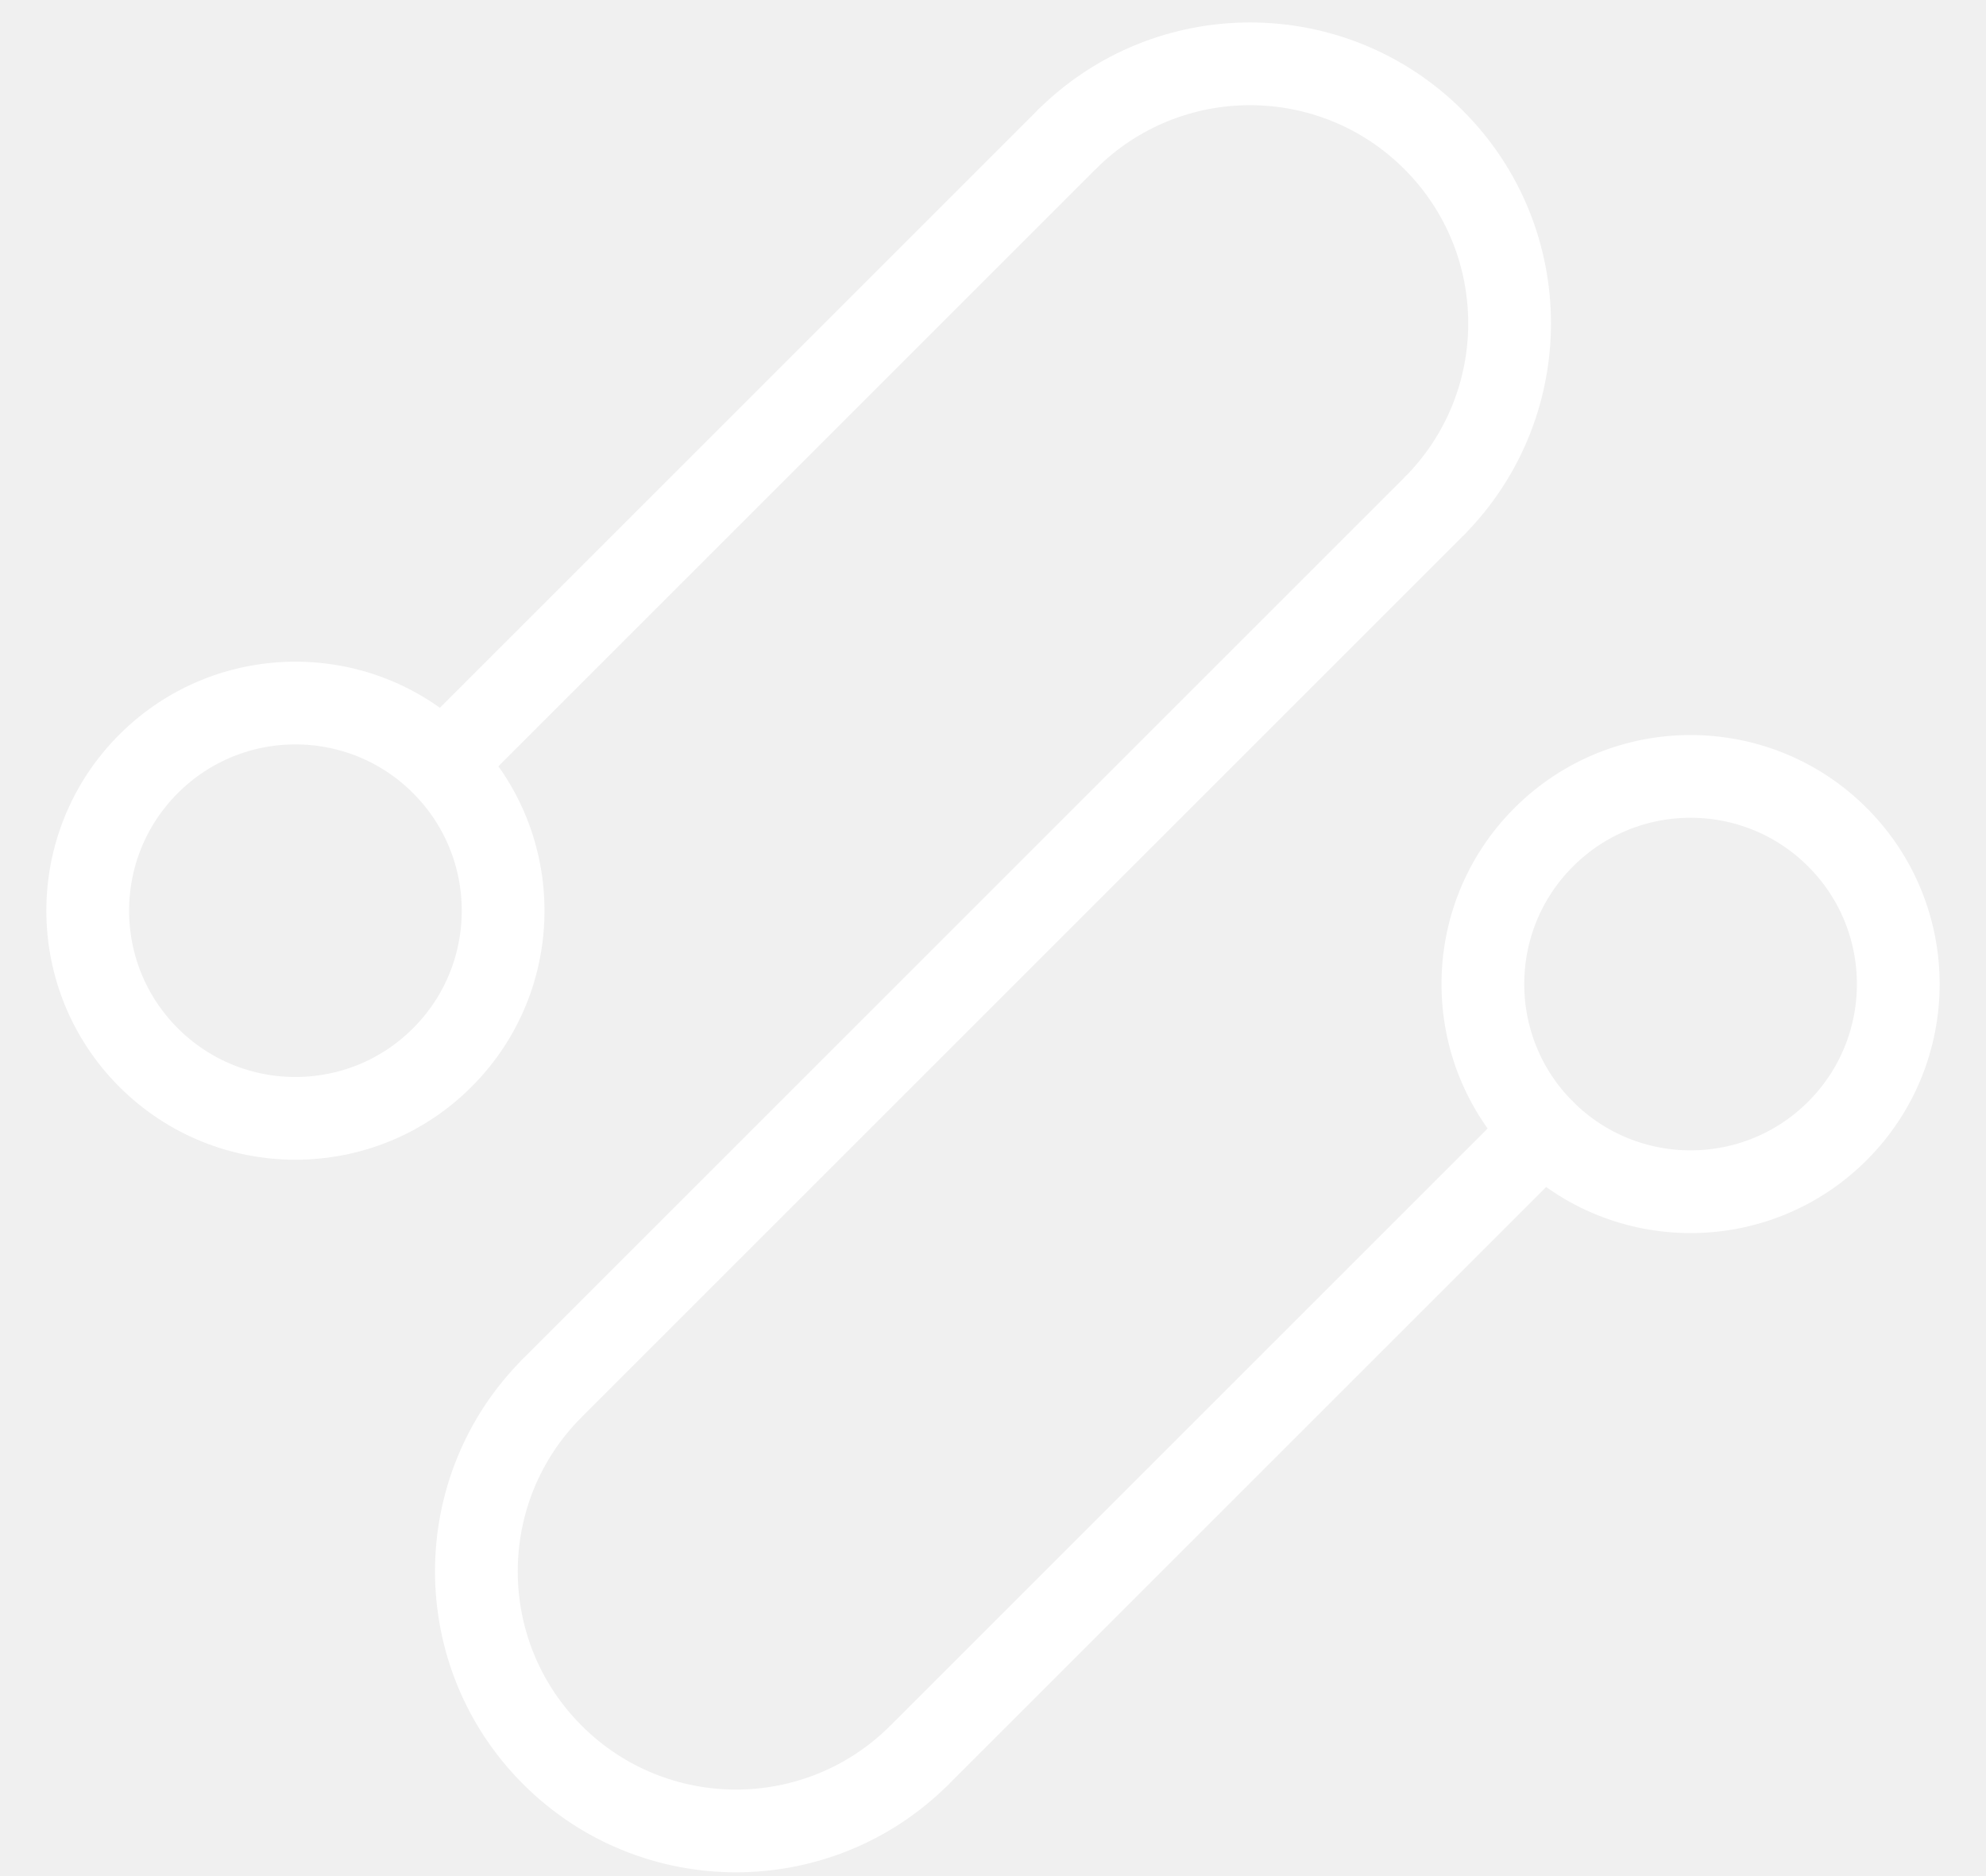
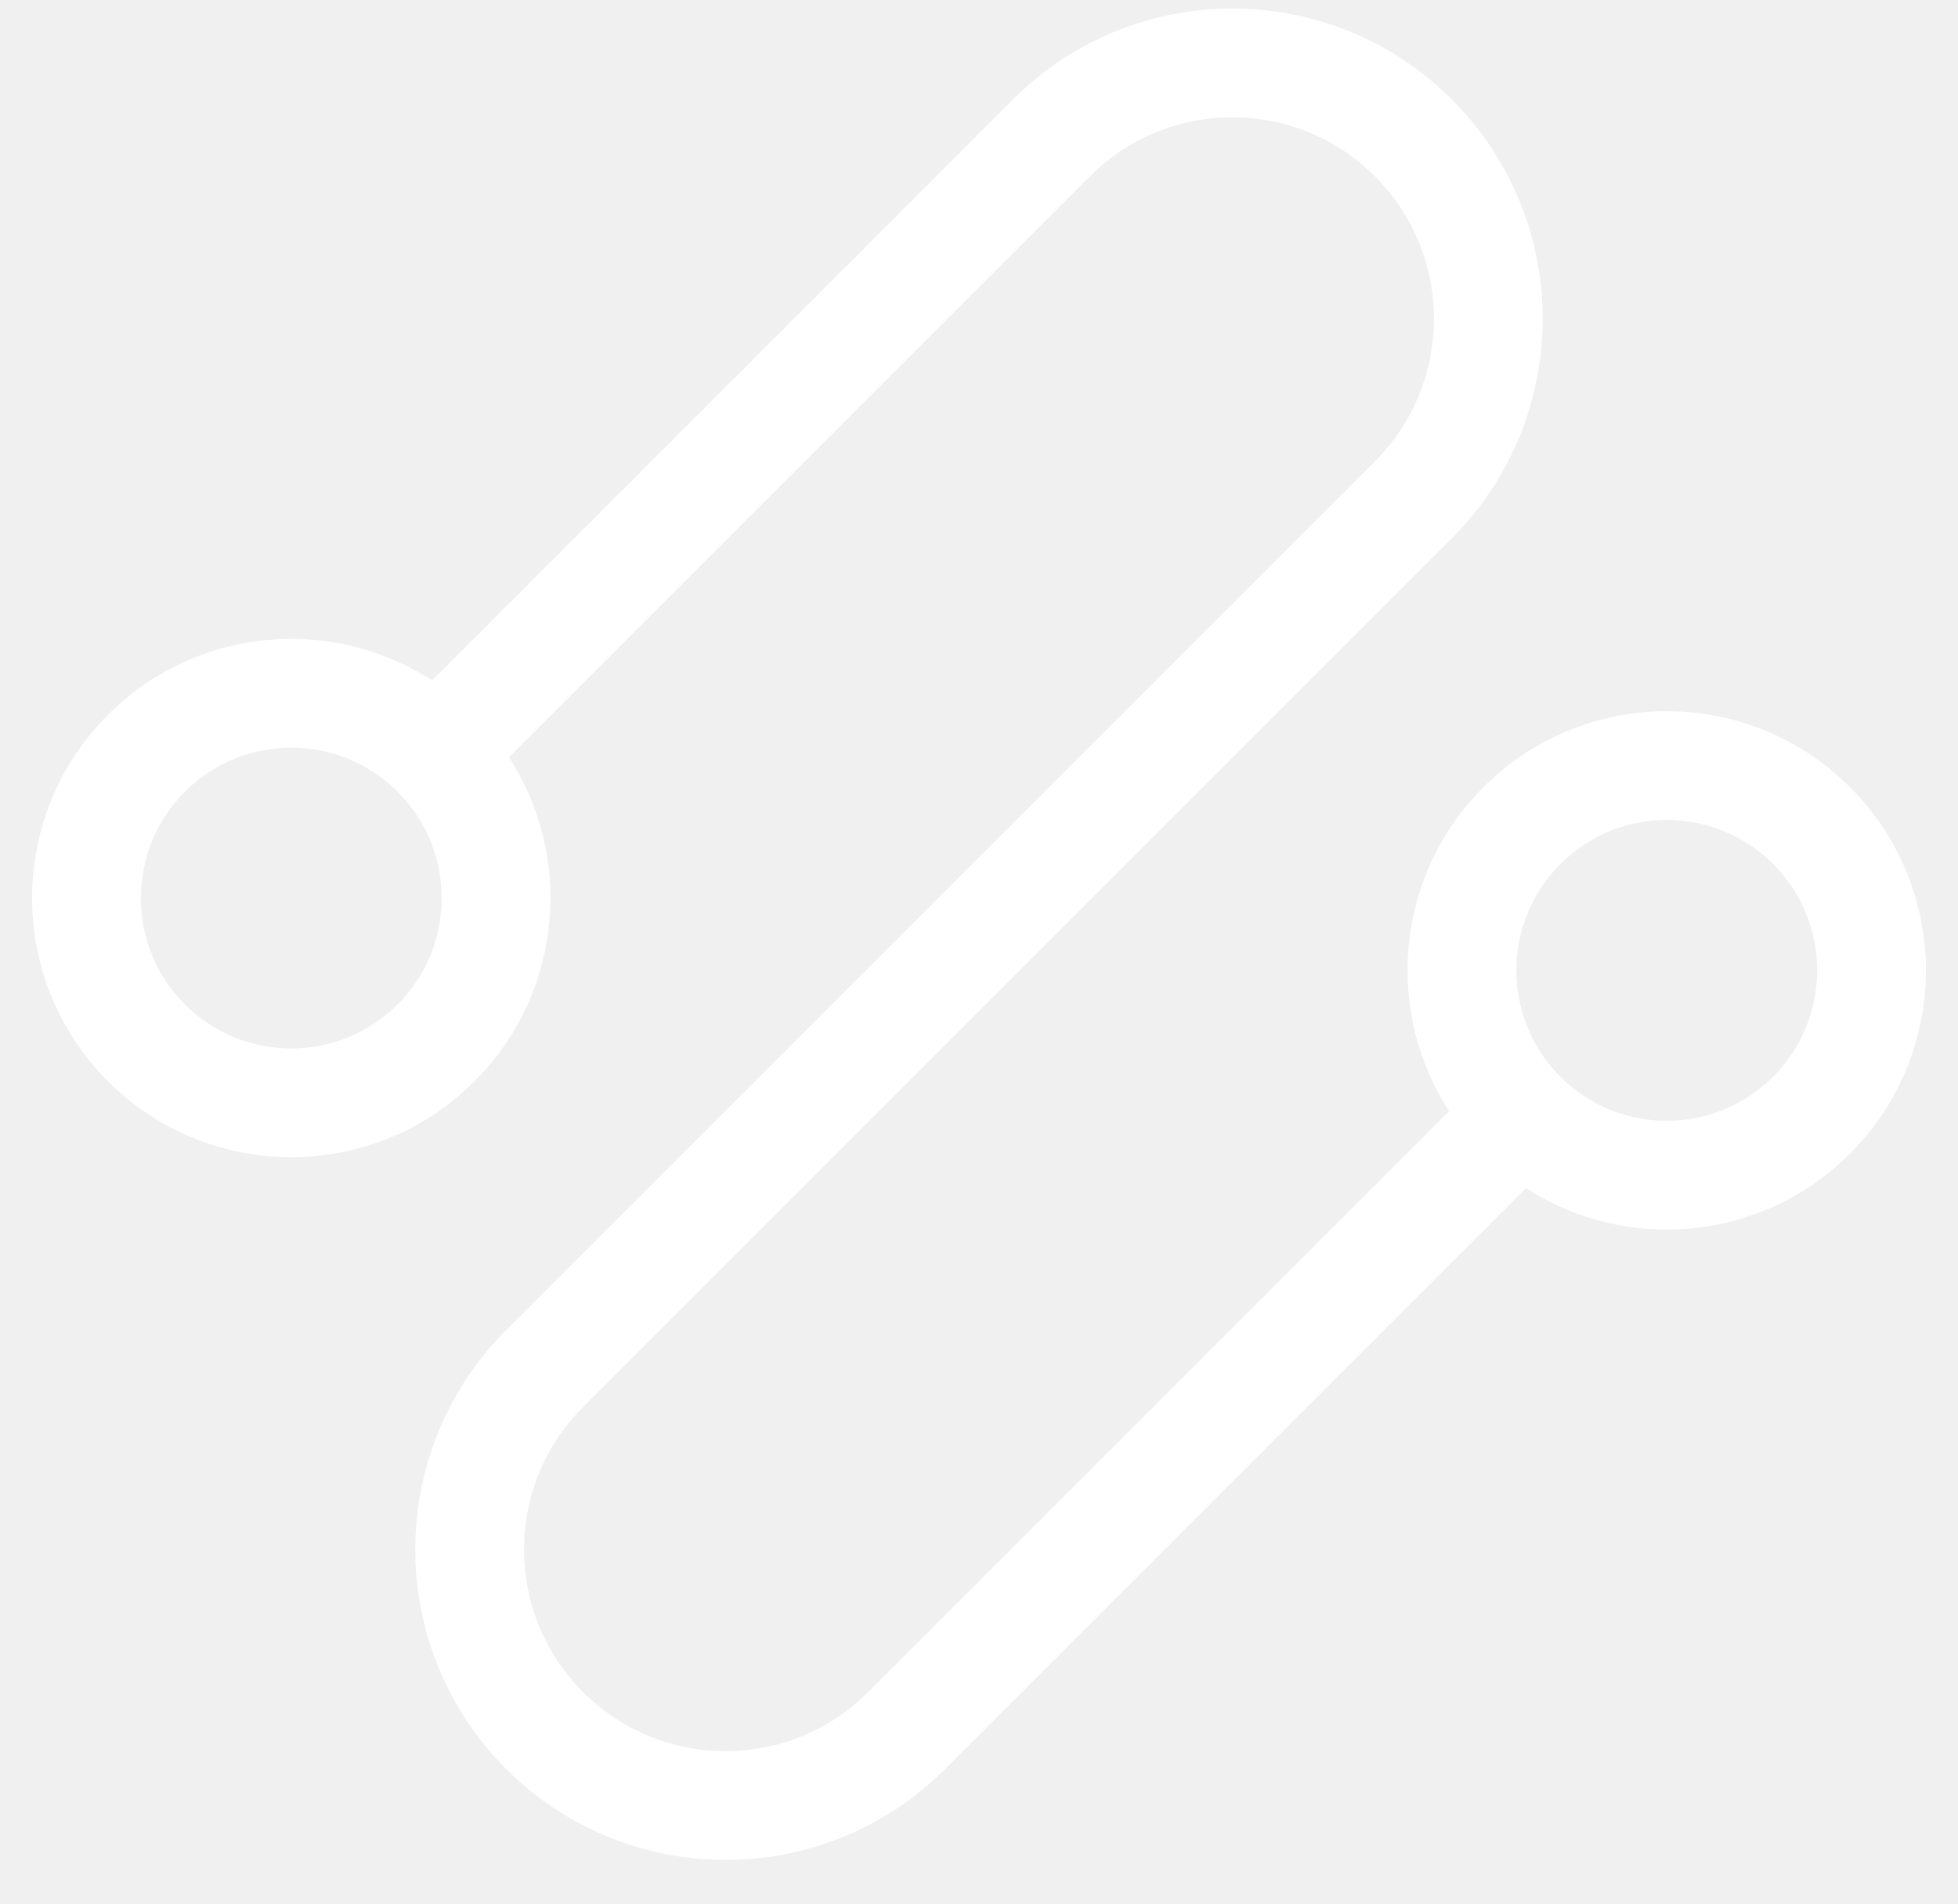
- <svg xmlns="http://www.w3.org/2000/svg" width="36px" height="34px" viewBox="0 0 36 34" version="1.1">
+ <svg xmlns="http://www.w3.org/2000/svg" width="36px" height="35px" viewBox="0 0 36 35" version="1.1">
  <g id="页面-1" stroke="none" stroke-width="1" fill="none" fill-rule="evenodd">
-     <g id="低优先级" transform="translate(-611, -1169)">
-       <g id="private-line" transform="translate(608, 1165)">
+     <g id="低优先级" transform="translate(-621, -1226)">
+       <g id="private-line" transform="translate(618, 1222)">
        <polygon id="矩形备份-19" points="3 4 39 4 39 40 27.485 40 3 40" />
-         <g id="编组-11" transform="translate(21, 21.17647) rotate(-45) translate(-21, -21.17647) translate(5, 8)" stroke="#FFFFFF" stroke-width="1.5">
+         <g id="编组-11" transform="translate(21.22877, 21.40524) rotate(-45) translate(-21.22877, -21.40524) translate(5.22877, 7.90524)" stroke="#FFFFFF" stroke-width="2">
          <circle id="椭圆形" cx="7.529" cy="3.765" r="3.765" />
          <circle id="椭圆形" cx="24.471" cy="22.588" r="3.765" />
          <path d="M27.294,13.176 L27.294,13.176 C29.893,13.176 32,11.07 32,8.471 C32,5.872 29.893,3.765 27.294,3.765" id="路径" />
          <path d="M4.706,13.176 C2.107,13.176 0,15.283 0,17.882 C0,20.481 2.107,22.588 4.706,22.588 L4.706,22.588" id="路径" />
          <line x1="11.765" y1="3.765" x2="27.294" y2="3.765" id="直线" stroke-linecap="round" />
          <line x1="4.706" y1="13.176" x2="27.294" y2="13.176" id="直线" stroke-linecap="round" />
          <line x1="4.706" y1="22.588" x2="20.706" y2="22.588" id="直线" stroke-linecap="round" />
        </g>
      </g>
    </g>
  </g>
</svg>
